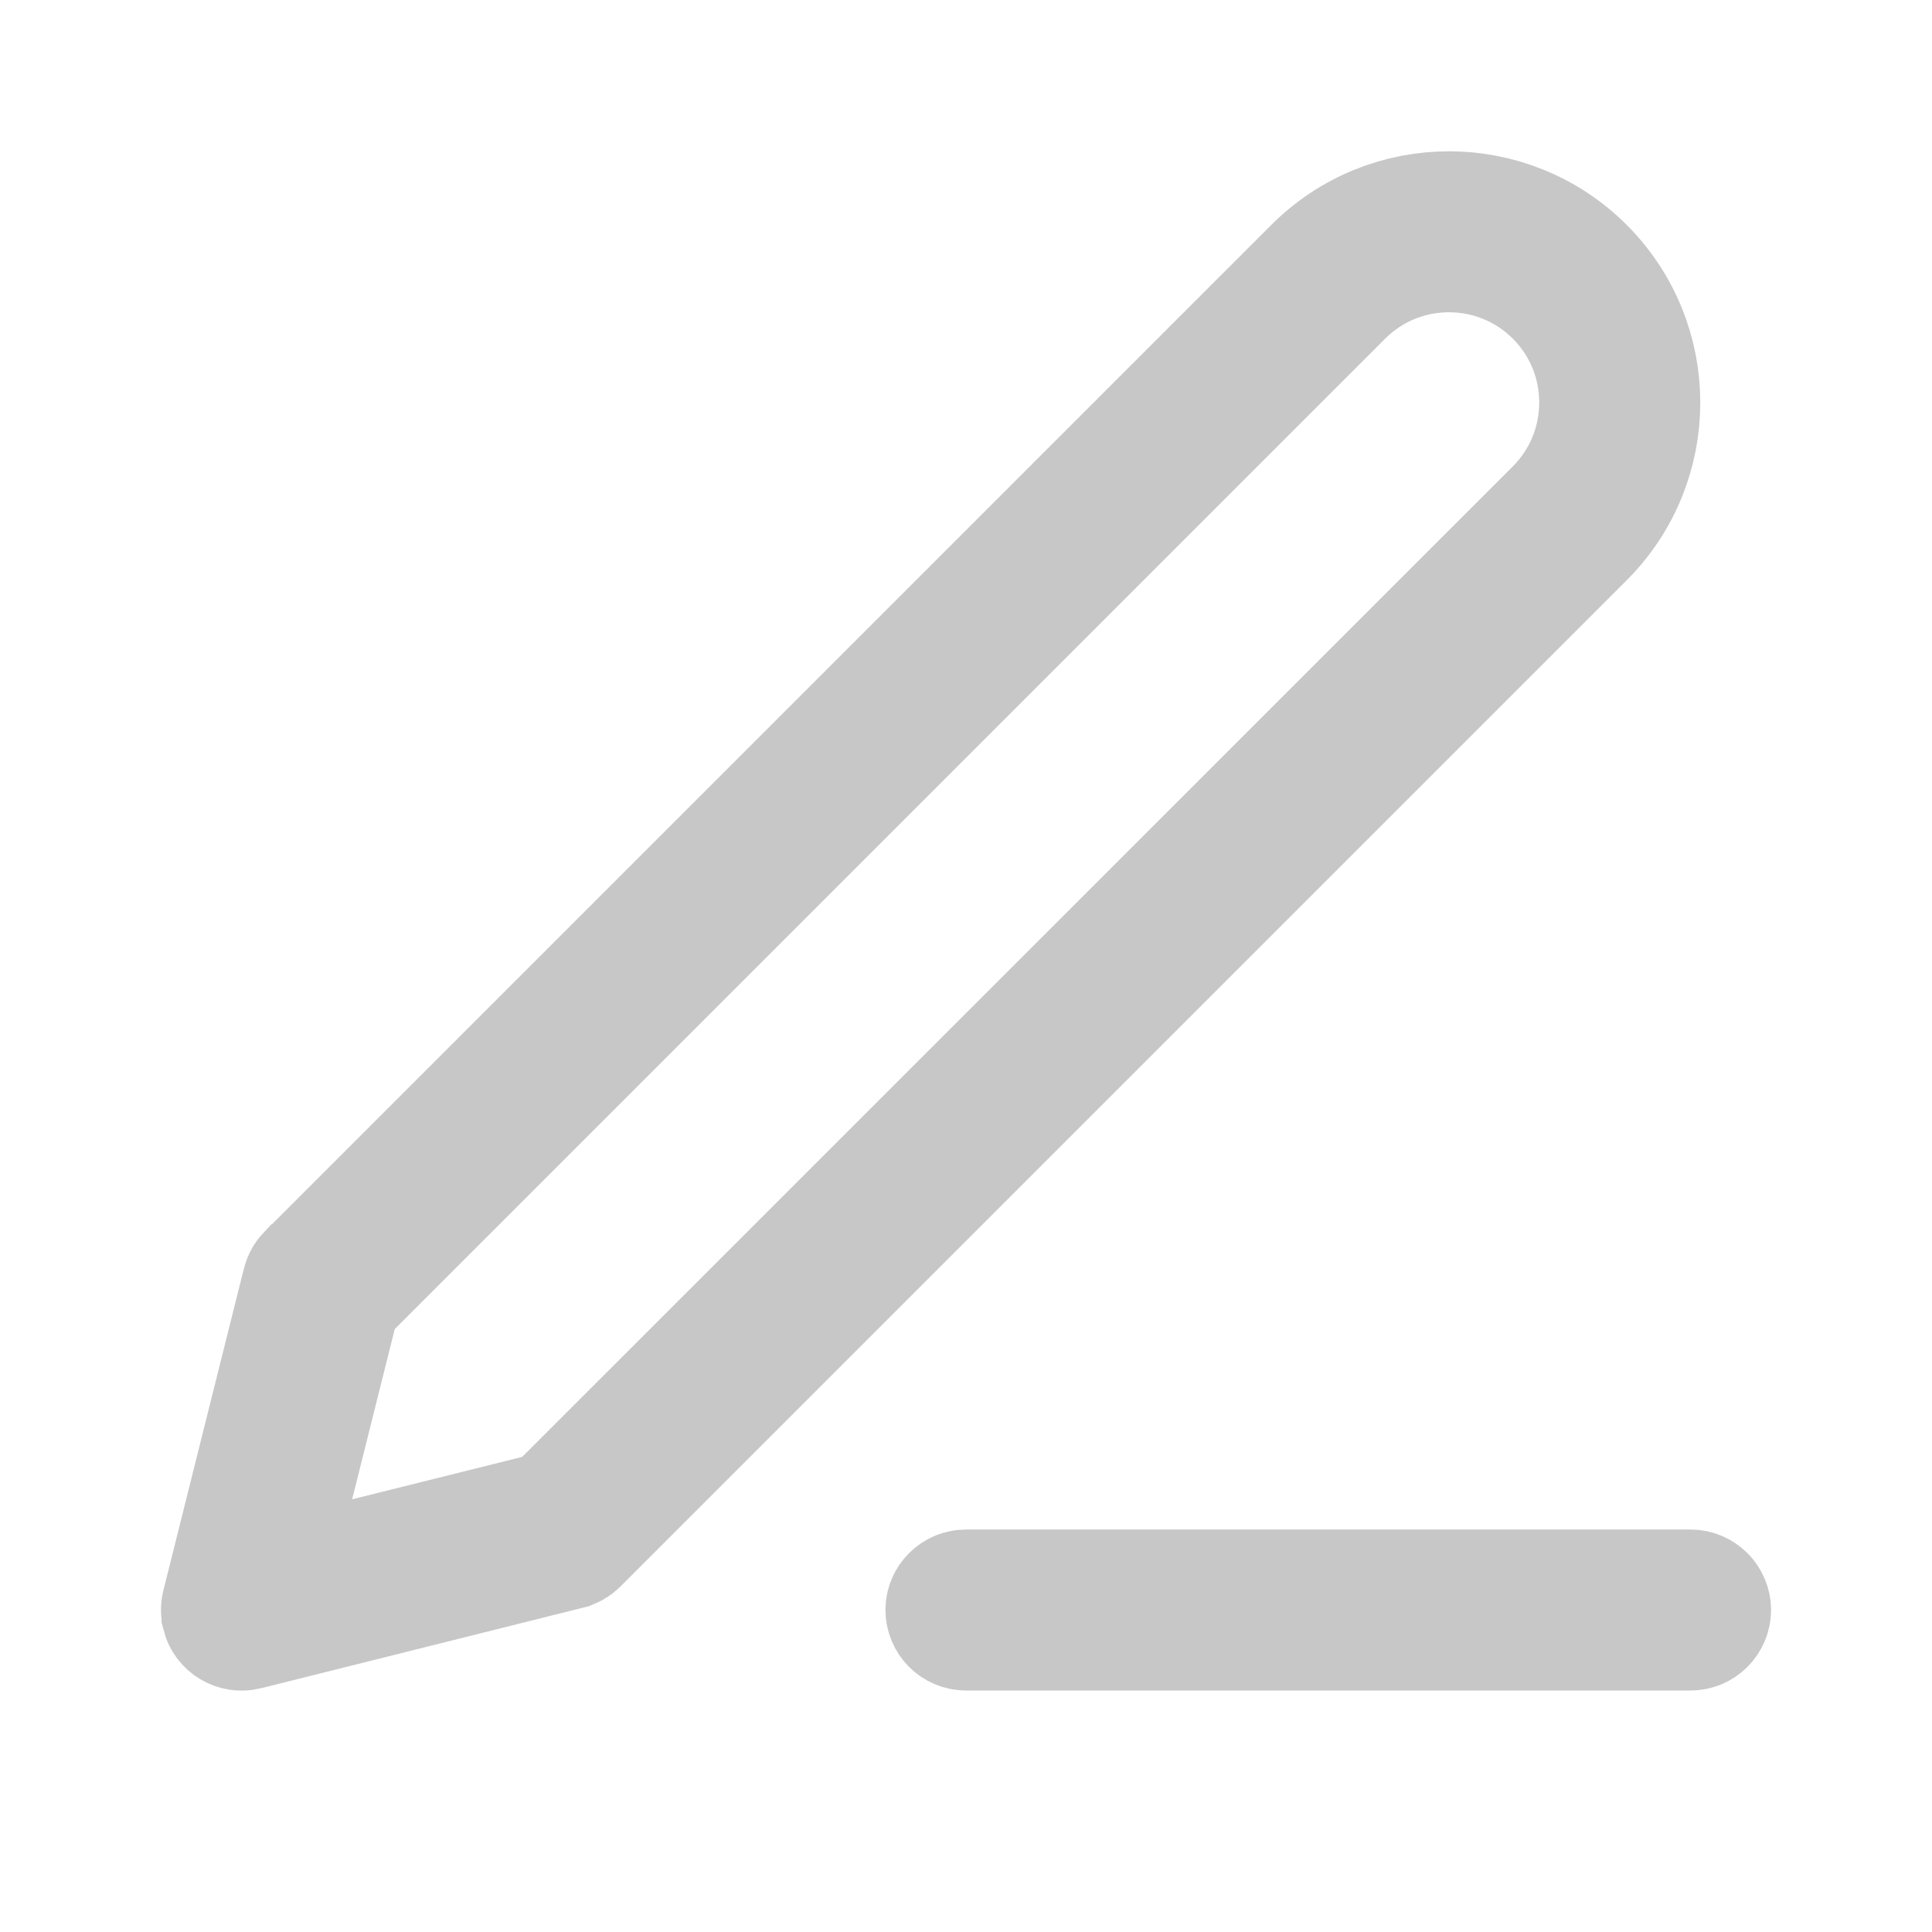
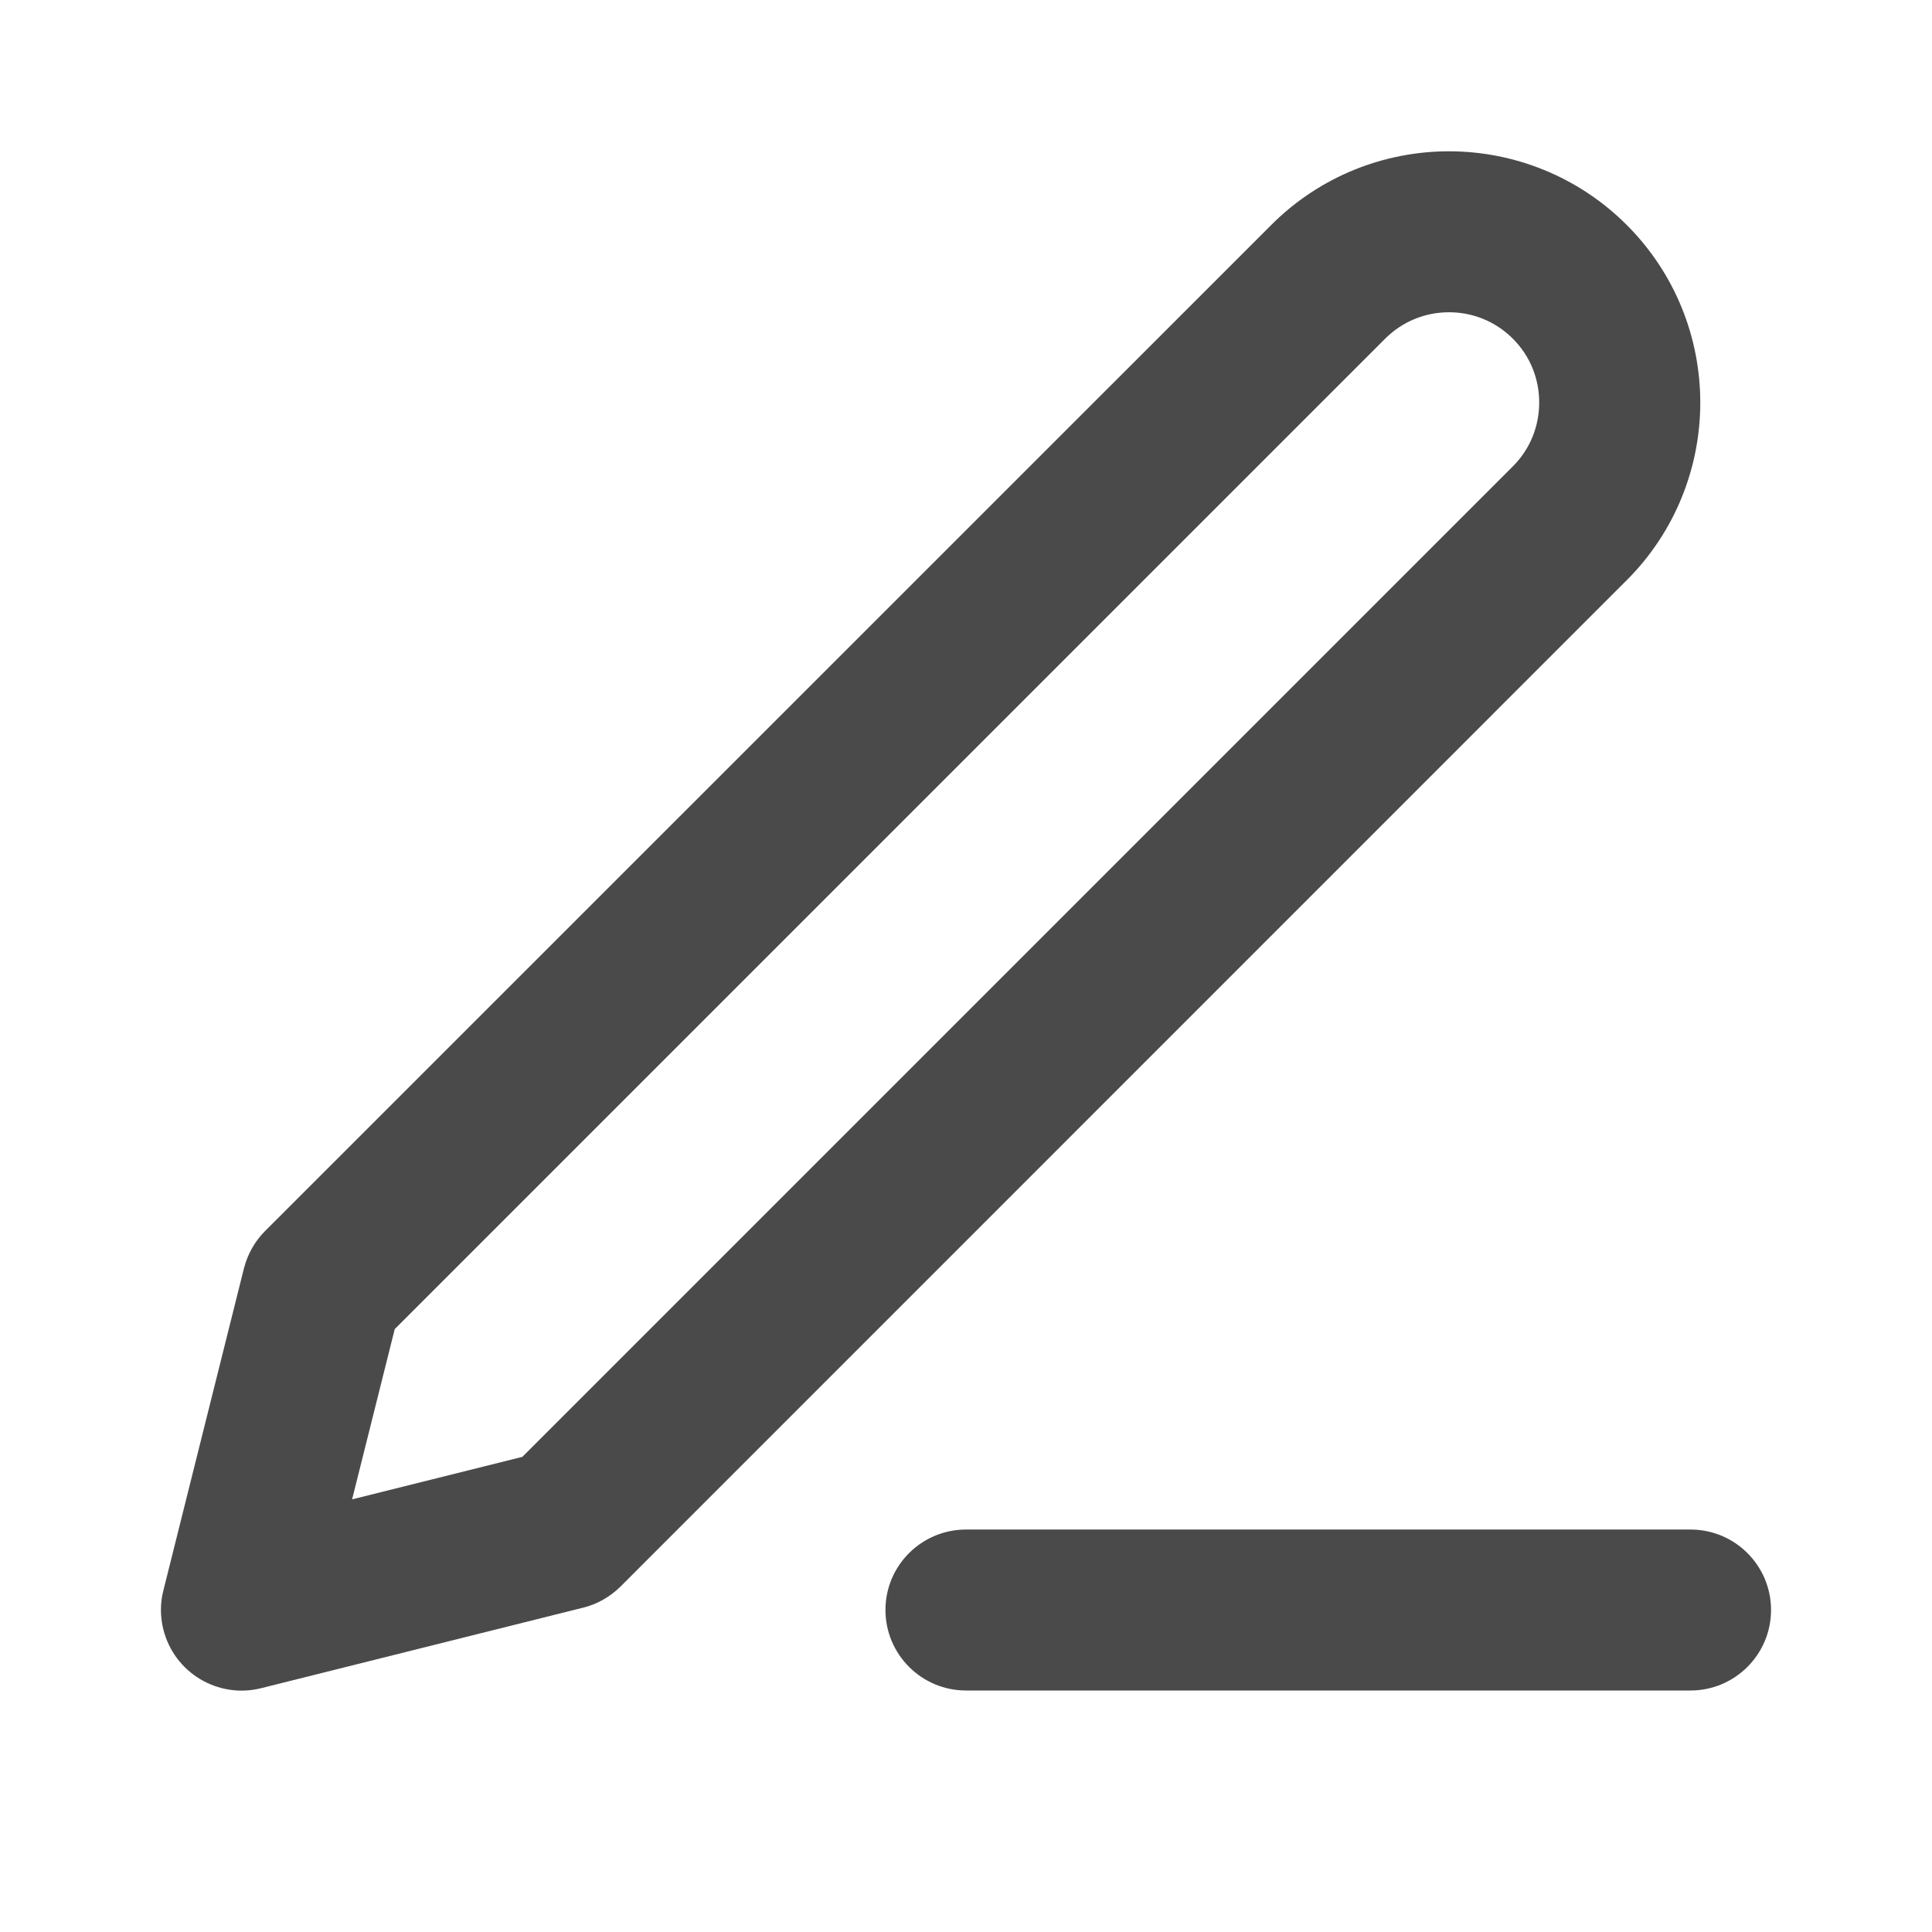
<svg xmlns="http://www.w3.org/2000/svg" width="16" height="16" viewBox="0 0 16 16" fill="none">
-   <path d="M2.547 10.55L2.549 10.549L10.882 2.216C11.191 1.907 11.596 1.753 12 1.753C12.404 1.753 12.81 1.908 13.118 2.216C13.427 2.525 13.581 2.93 13.581 3.334C13.581 3.738 13.427 4.143 13.118 4.452L4.786 12.784C4.786 12.784 4.786 12.784 4.786 12.784C4.761 12.809 4.734 12.822 4.709 12.828L4.707 12.829L2.041 13.496C1.951 13.518 1.861 13.464 1.838 13.374L1.838 13.373C1.831 13.344 1.832 13.317 1.837 13.298L1.838 13.293L2.505 10.627L2.505 10.626C2.513 10.594 2.529 10.569 2.547 10.55ZM4.447 12.55L4.582 12.516L4.679 12.418L12.882 4.216C13.126 3.972 13.247 3.653 13.247 3.333C13.247 3.014 13.126 2.695 12.882 2.451C12.639 2.208 12.32 2.086 12 2.086C11.68 2.086 11.361 2.208 11.118 2.451L2.915 10.654L2.817 10.752L2.784 10.886L2.431 12.296L2.229 13.105L3.037 12.902L4.447 12.55ZM14 13.5H8C7.908 13.5 7.833 13.425 7.833 13.333C7.833 13.242 7.908 13.167 8 13.167H14C14.092 13.167 14.167 13.242 14.167 13.333C14.167 13.425 14.092 13.5 14 13.5Z" fill="#A5A6AD" fill-opacity="0.8" stroke="#C7C7C7" />
+   <path d="M8 14H14C14.368 14 14.667 13.701 14.667 13.333C14.667 12.965 14.368 12.667 14 12.667H8C7.632 12.667 7.333 12.965 7.333 13.333C7.333 13.701 7.632 14 8 14ZM10.529 1.862L2.195 10.195C2.114 10.276 2.051 10.382 2.02 10.505L1.353 13.172C1.327 13.272 1.325 13.384 1.353 13.495C1.443 13.853 1.805 14.07 2.162 13.981L4.829 13.314C4.94 13.287 5.049 13.228 5.139 13.139L13.472 4.805C13.878 4.399 14.081 3.865 14.081 3.334C14.081 2.803 13.878 2.269 13.472 1.863C13.066 1.457 12.531 1.253 12 1.253C11.469 1.253 10.935 1.456 10.529 1.862V1.862ZM11.471 2.805C11.617 2.659 11.807 2.586 12 2.586C12.193 2.586 12.383 2.659 12.529 2.805C12.675 2.951 12.747 3.141 12.747 3.333C12.747 3.526 12.675 3.716 12.529 3.862L4.326 12.065L2.916 12.417L3.269 11.007L11.471 2.805Z" fill="#4A4A4B" />
</svg>
